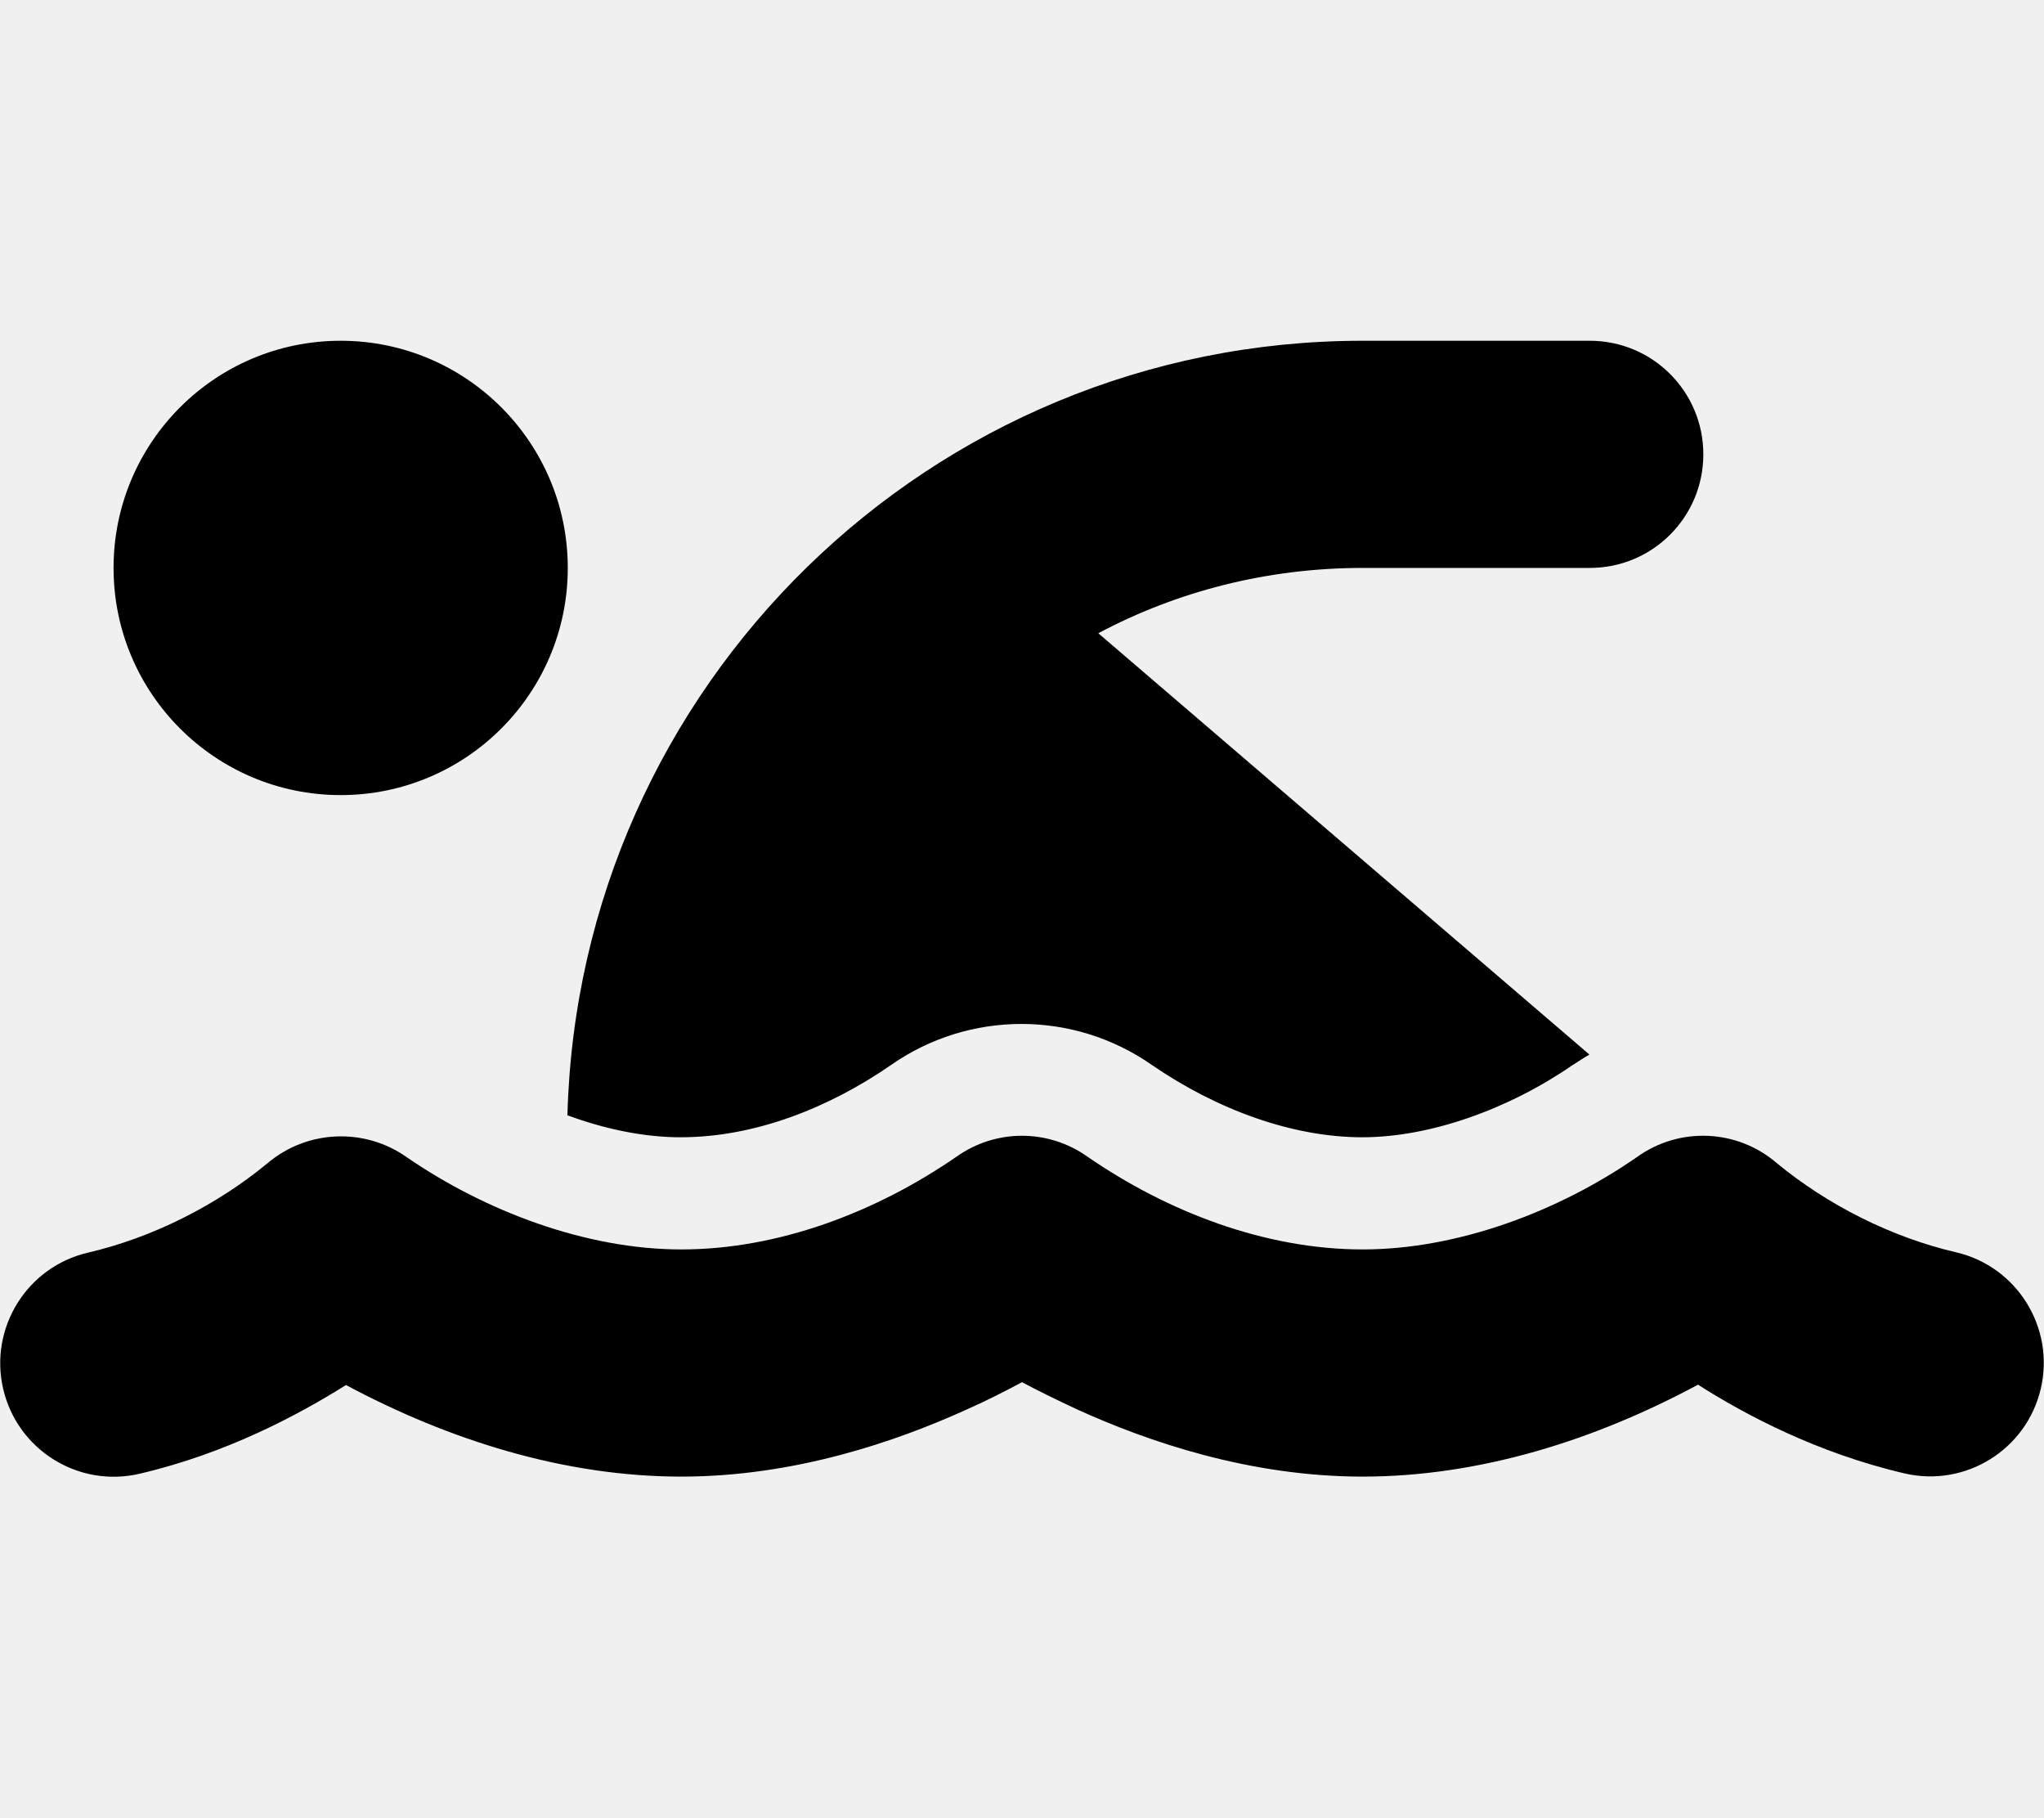
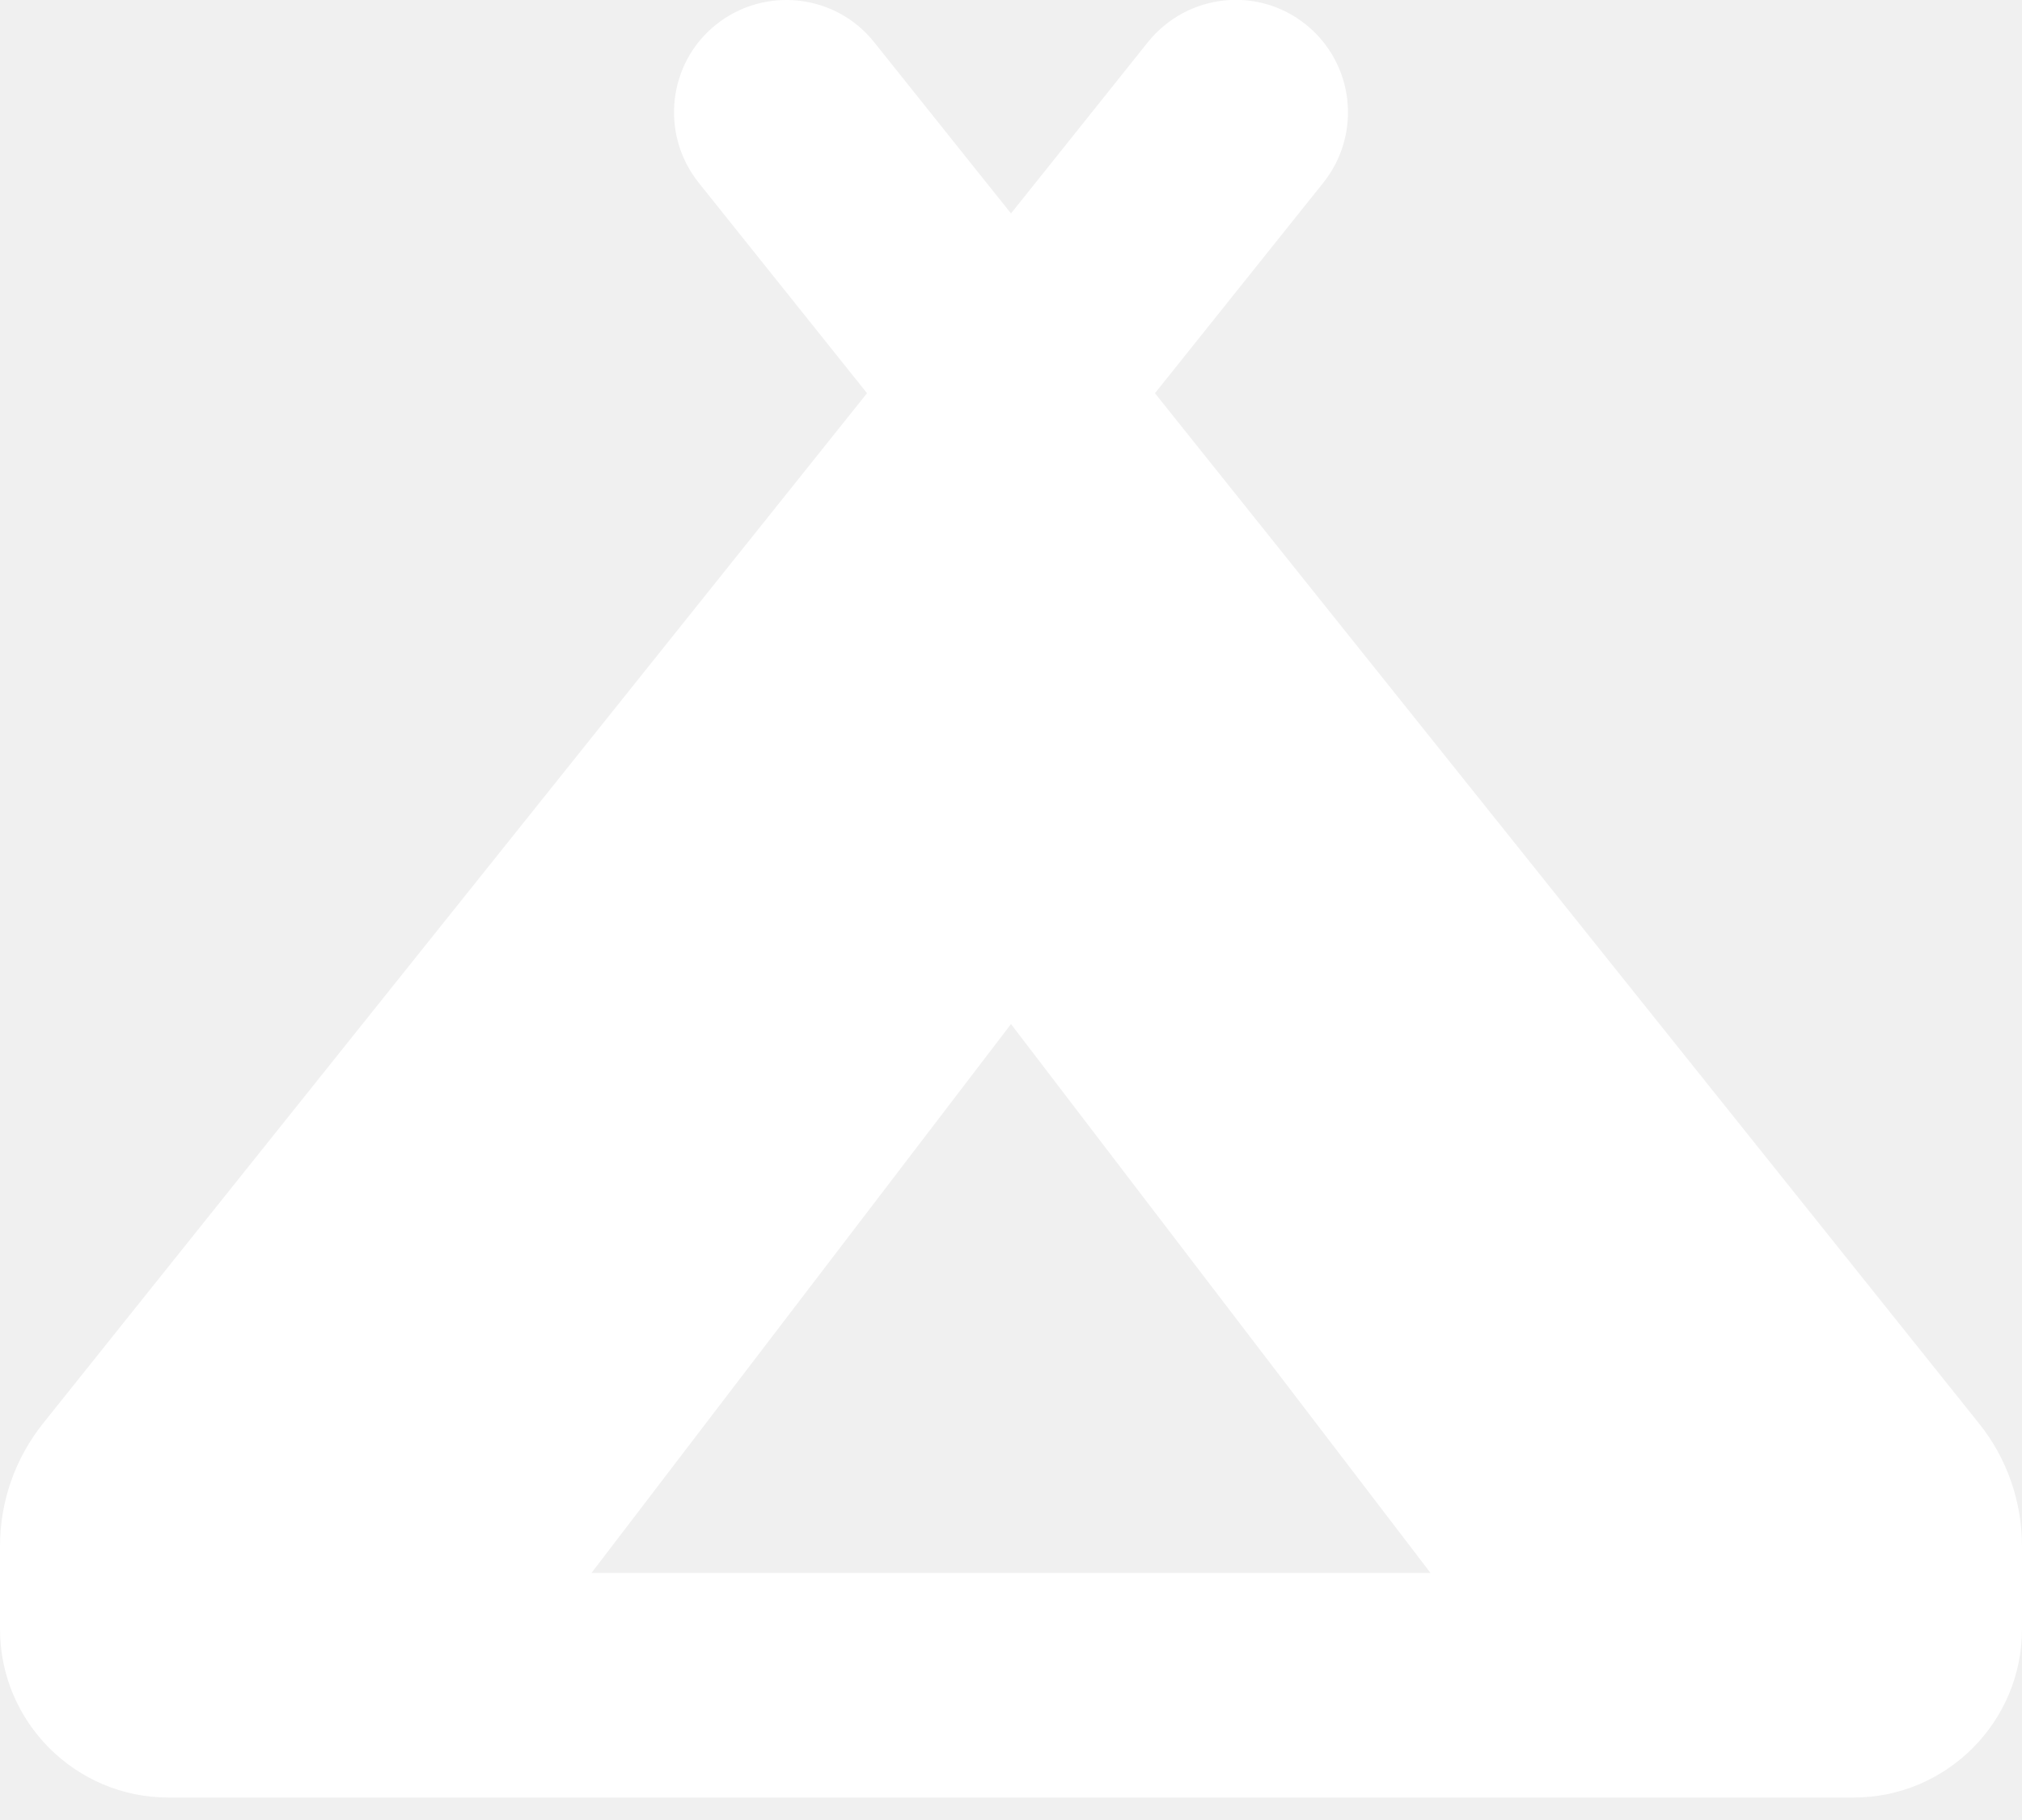
- <svg xmlns="http://www.w3.org/2000/svg" viewBox="0 0 576 512">
-   <path d="M309.5 178.4L447.9 297.1c-1.6 .9-3.2 2-4.8 3c-18 12.4-40.1 20.3-59.2 20.3c-19.6 0-40.8-7.7-59.2-20.3c-22.1-15.5-51.6-15.5-73.7 0c-17.1 11.8-38 20.3-59.2 20.3c-10.1 0-21.1-2.2-31.9-6.2C163.1 193.2 262.2 96 384 96h64c17.7 0 32 14.3 32 32s-14.3 32-32 32H384c-26.9 0-52.3 6.6-74.5 18.4zM160 160A64 64 0 1 1 32 160a64 64 0 1 1 128 0zM306.5 325.9C329 341.4 356.5 352 384 352c26.9 0 55.4-10.8 77.4-26.1l0 0c11.9-8.5 28.1-7.8 39.2 1.7c14.4 11.9 32.5 21 50.6 25.2c17.2 4 27.9 21.2 23.9 38.4s-21.2 27.9-38.4 23.9c-24.5-5.7-44.9-16.5-58.2-25C449.5 405.7 417 416 384 416c-31.9 0-60.6-9.9-80.4-18.9c-5.8-2.7-11.1-5.3-15.6-7.7c-4.5 2.4-9.7 5.1-15.6 7.7c-19.8 9-48.5 18.9-80.4 18.9c-33 0-65.5-10.3-94.5-25.8c-13.4 8.4-33.7 19.3-58.2 25c-17.2 4-34.4-6.7-38.4-23.9s6.7-34.4 23.9-38.4c18.1-4.2 36.2-13.3 50.6-25.2c11.1-9.4 27.3-10.1 39.2-1.7l0 0C136.7 341.2 165.1 352 192 352c27.5 0 55-10.6 77.5-26.1c11.1-7.9 25.9-7.9 37 0z" />
+ <svg xmlns="http://www.w3.org/2000/svg" width="20" height="18" viewBox="0 0 20 18" fill="none">
+   <g clip-path="url(#clip0_16_14)">
+     <path d="M13.09 1.806C13.472 1.326 13.396 0.628 12.917 0.243C12.438 -0.142 11.74 -0.063 11.354 0.417L10 2.111L8.646 0.417C8.264 -0.063 7.562 -0.139 7.083 0.243C6.604 0.625 6.528 1.326 6.91 1.806L8.576 3.889L0.427 14.076C0.149 14.424 0 14.851 0 15.292V16.111C0 17.031 0.747 17.778 1.667 17.778H10H18.333C19.253 17.778 20 17.031 20 16.111V15.292C20 14.851 19.851 14.42 19.573 14.076L11.424 3.889L13.09 1.806ZM10 15.556H5.851L10 10.128L14.149 15.556H10Z" fill="white" />
+   </g>
+   <defs>
+     <clipPath id="clip0_16_14">
+       <rect width="20" height="17.778" fill="white" />
+     </clipPath>
+   </defs>
</svg>
